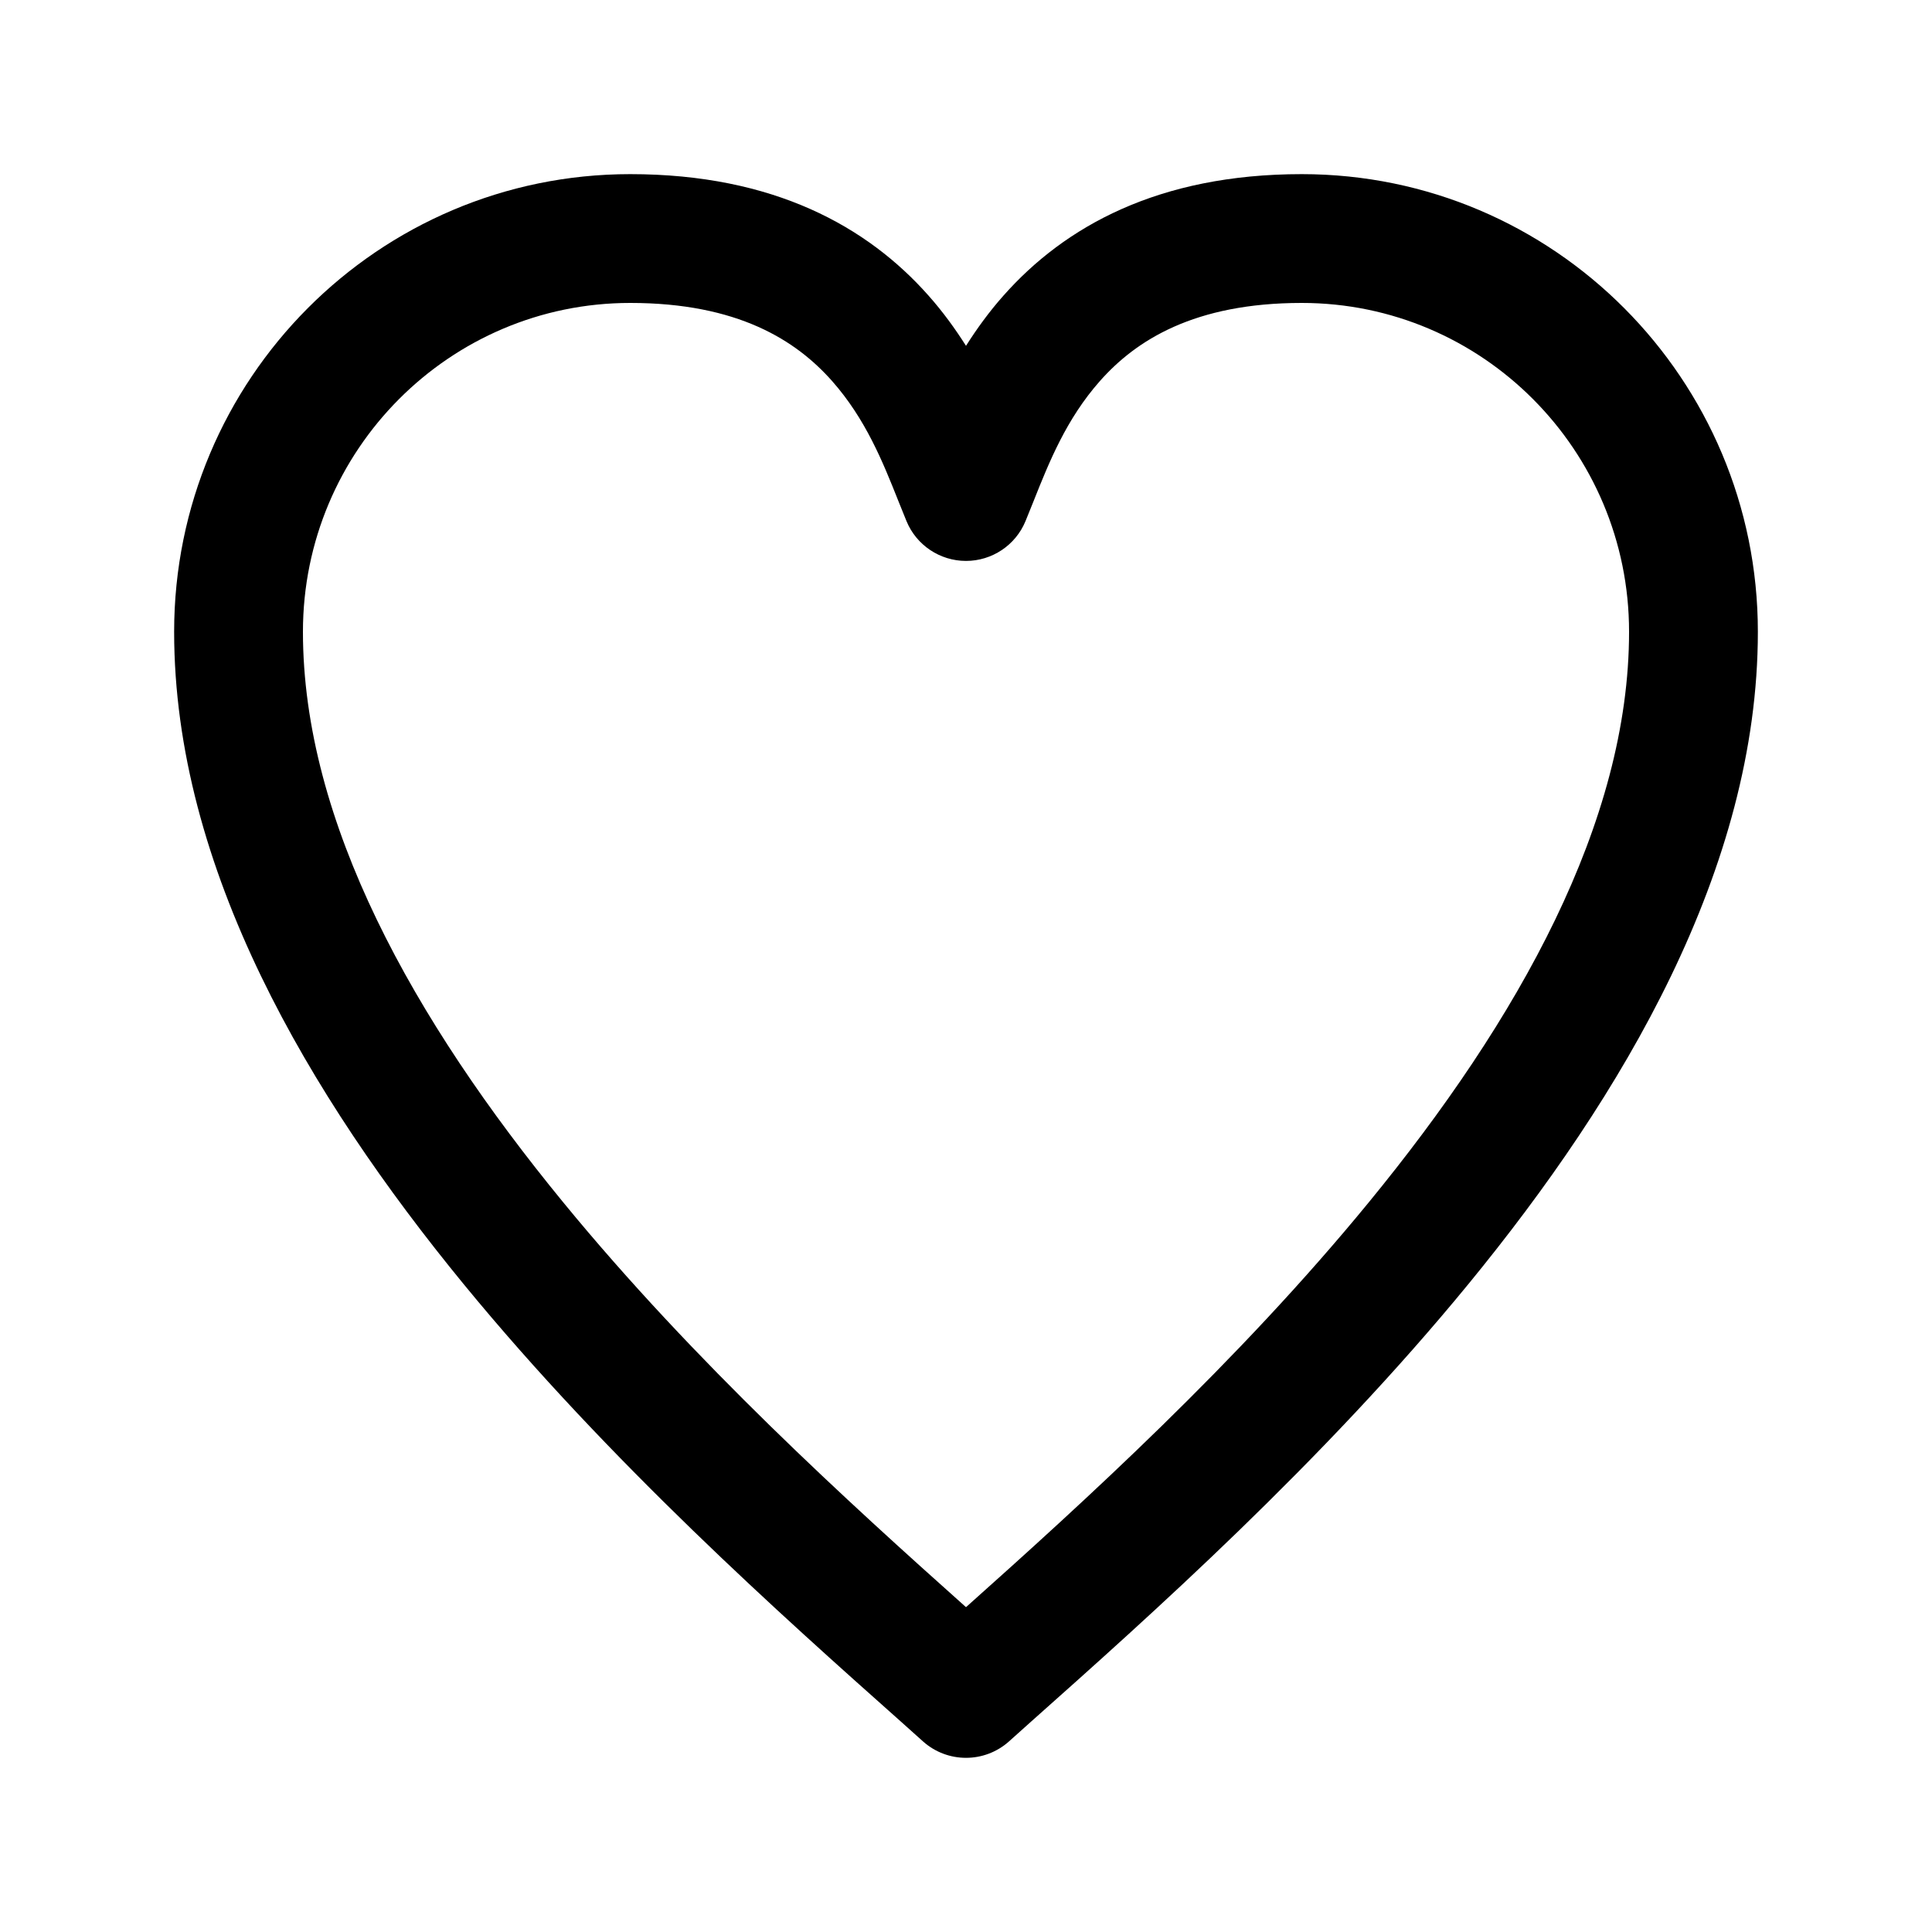
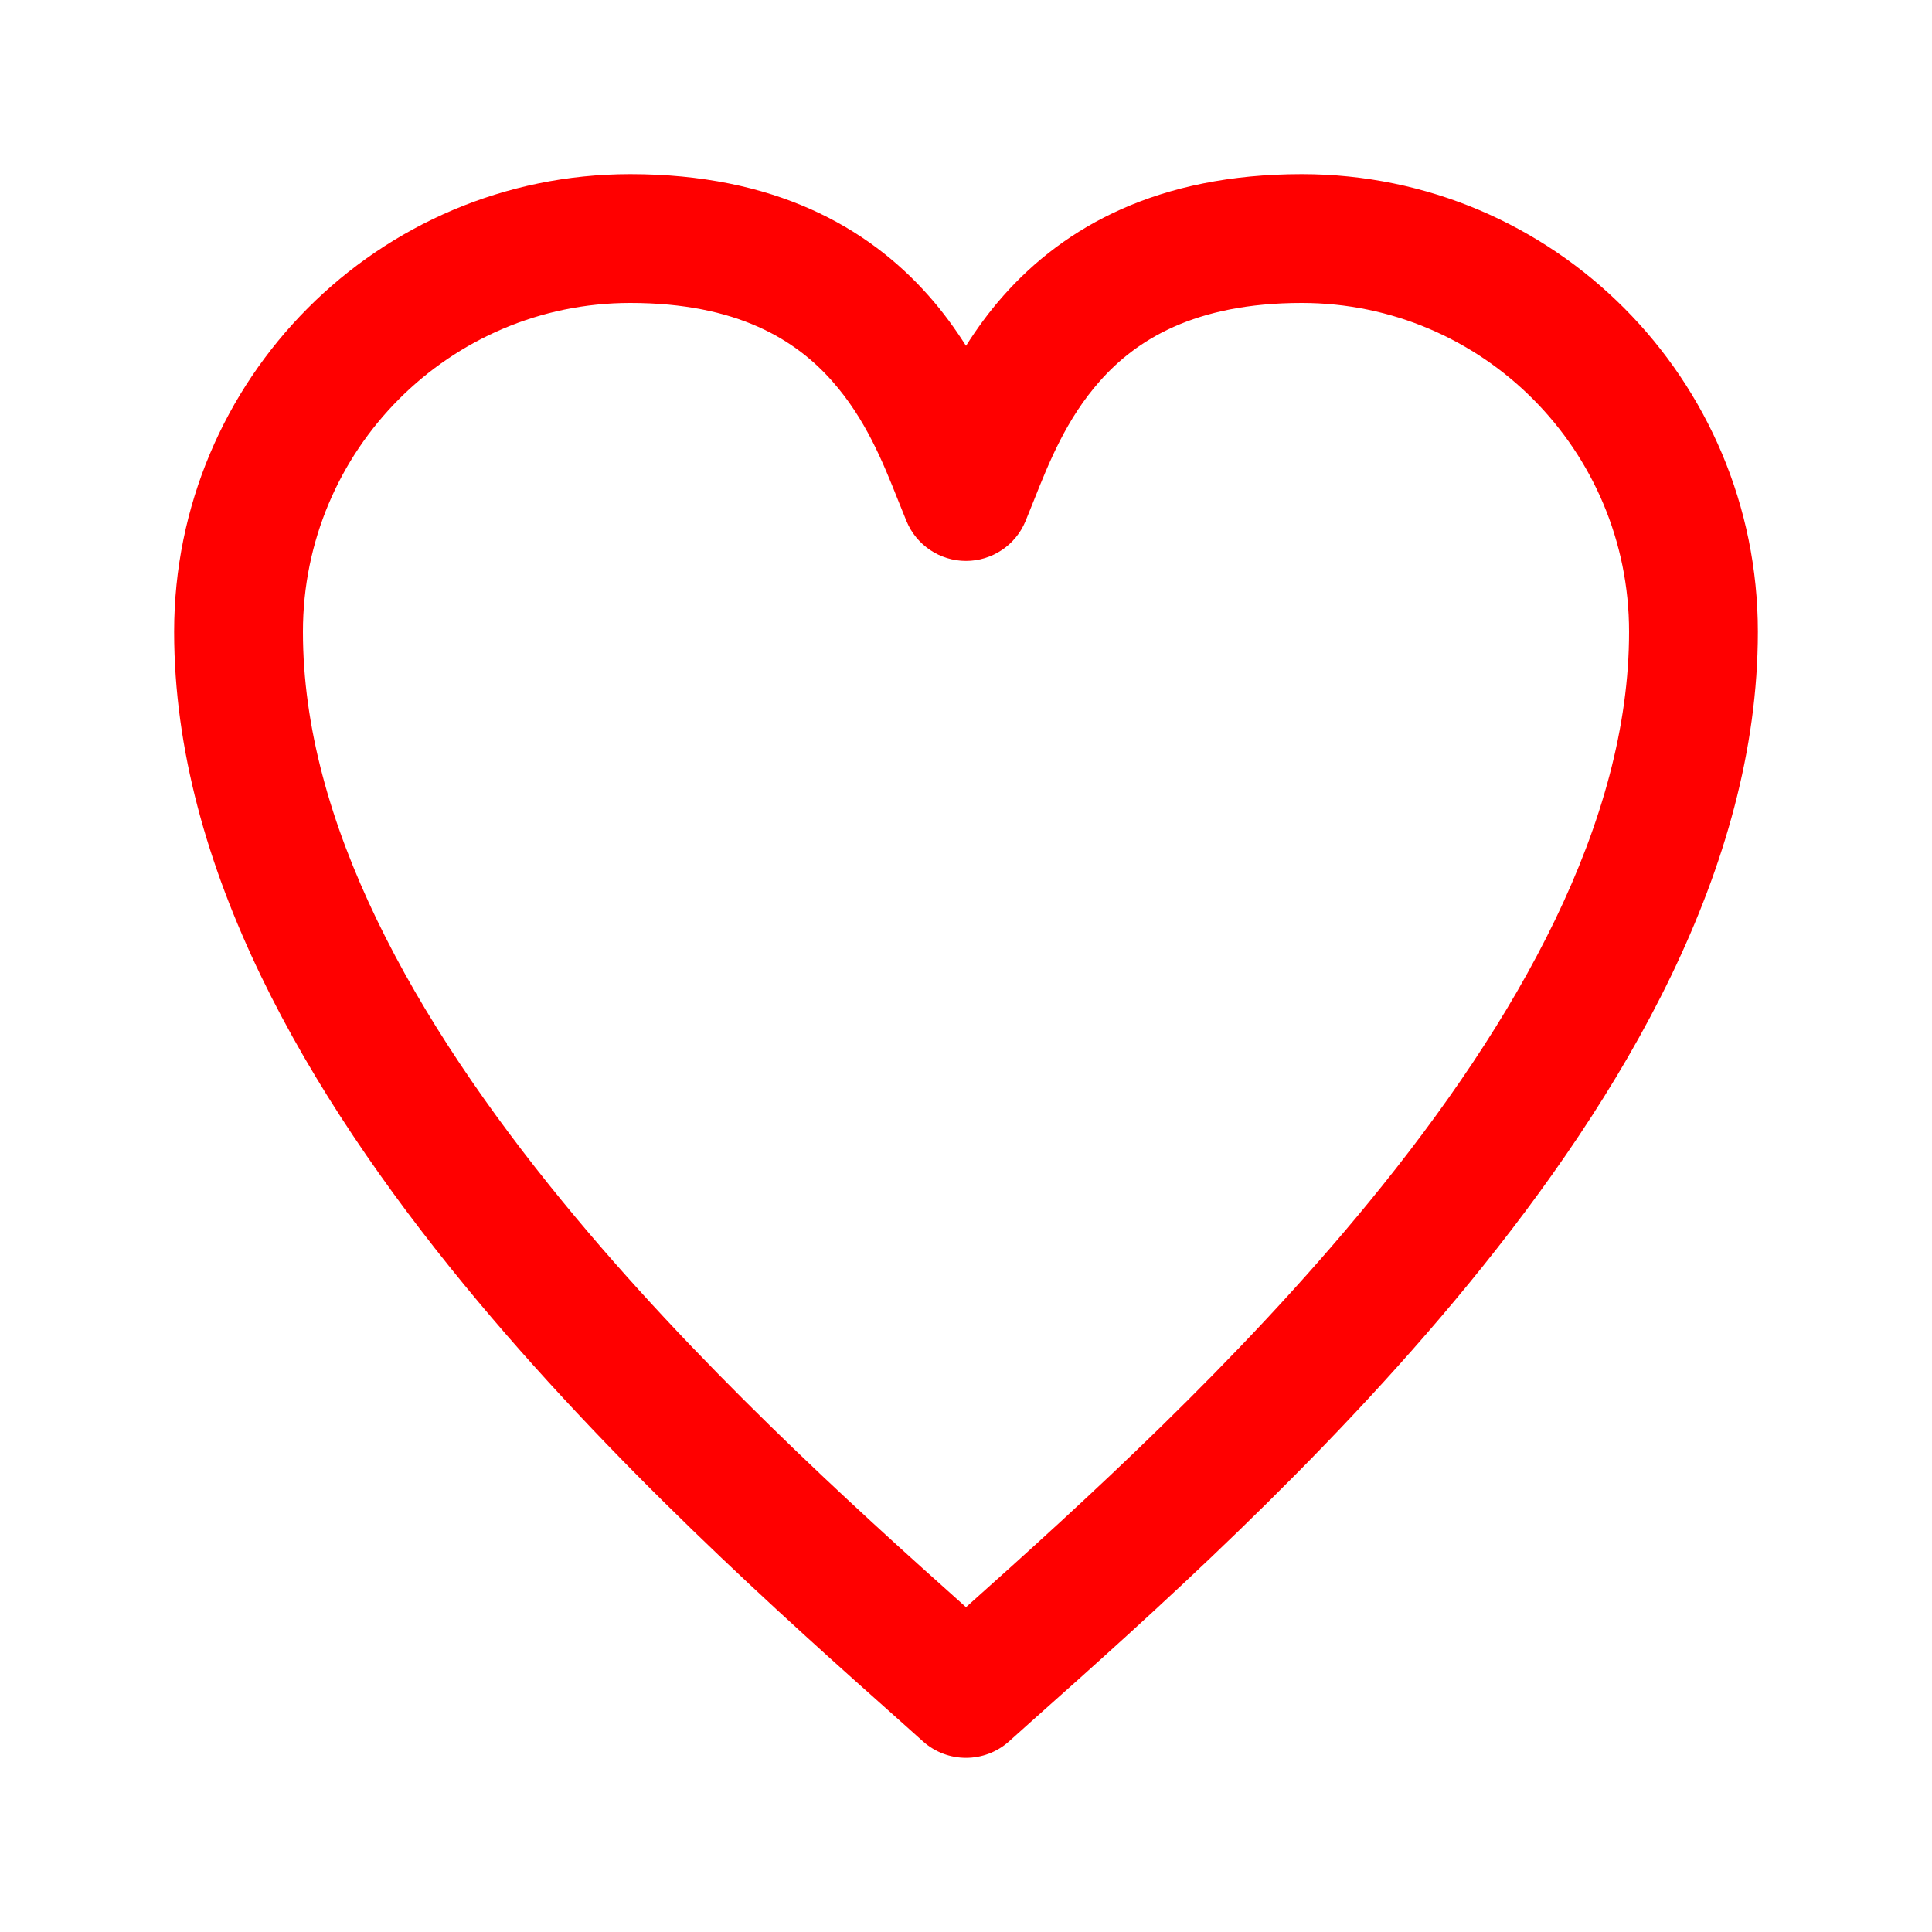
<svg xmlns="http://www.w3.org/2000/svg" width="15" height="15" viewBox="0 0 15 15" fill="none">
-   <path fill-rule="evenodd" clip-rule="evenodd" d="M4.893 2.352C3.492 2.352 2.352 3.494 2.352 4.905C2.352 6.382 3.21 7.917 4.373 9.335C5.394 10.581 6.595 11.67 7.5 12.478C8.405 11.67 9.606 10.581 10.627 9.335C11.79 7.917 12.648 6.382 12.648 4.905C12.648 3.494 11.508 2.352 10.107 2.352C9.271 2.352 8.819 2.643 8.54 2.958C8.279 3.253 8.146 3.586 8.025 3.89C8.004 3.943 7.983 3.995 7.962 4.046C7.885 4.233 7.702 4.355 7.5 4.355C7.298 4.355 7.115 4.233 7.038 4.046C7.017 3.995 6.996 3.943 6.975 3.89C6.854 3.586 6.721 3.253 6.46 2.958C6.181 2.643 5.729 2.352 4.893 2.352ZM1.352 4.905C1.352 2.945 2.936 1.352 4.893 1.352C6.008 1.352 6.735 1.76 7.209 2.295C7.321 2.421 7.417 2.554 7.5 2.685C7.583 2.554 7.679 2.421 7.791 2.295C8.265 1.76 8.992 1.352 10.107 1.352C12.064 1.352 13.648 2.945 13.648 4.905C13.648 6.74 12.601 8.505 11.401 9.969C10.264 11.356 8.922 12.551 8.006 13.366C7.946 13.419 7.889 13.471 7.833 13.521C7.643 13.69 7.357 13.69 7.167 13.521C7.111 13.471 7.054 13.419 6.994 13.366C6.078 12.551 4.736 11.356 3.599 9.969C2.399 8.505 1.352 6.74 1.352 4.905Z" fill="currentColor" />
+   <path fill-rule="evenodd" clip-rule="evenodd" d="M4.893 2.352C3.492 2.352 2.352 3.494 2.352 4.905C2.352 6.382 3.21 7.917 4.373 9.335C5.394 10.581 6.595 11.67 7.5 12.478C8.405 11.67 9.606 10.581 10.627 9.335C11.79 7.917 12.648 6.382 12.648 4.905C12.648 3.494 11.508 2.352 10.107 2.352C9.271 2.352 8.819 2.643 8.54 2.958C8.279 3.253 8.146 3.586 8.025 3.89C8.004 3.943 7.983 3.995 7.962 4.046C7.885 4.233 7.702 4.355 7.5 4.355C7.298 4.355 7.115 4.233 7.038 4.046C7.017 3.995 6.996 3.943 6.975 3.89C6.854 3.586 6.721 3.253 6.46 2.958C6.181 2.643 5.729 2.352 4.893 2.352ZM1.352 4.905C1.352 2.945 2.936 1.352 4.893 1.352C6.008 1.352 6.735 1.76 7.209 2.295C7.321 2.421 7.417 2.554 7.5 2.685C7.583 2.554 7.679 2.421 7.791 2.295C8.265 1.76 8.992 1.352 10.107 1.352C12.064 1.352 13.648 2.945 13.648 4.905C13.648 6.74 12.601 8.505 11.401 9.969C10.264 11.356 8.922 12.551 8.006 13.366C7.946 13.419 7.889 13.471 7.833 13.521C7.643 13.69 7.357 13.69 7.167 13.521C7.111 13.471 7.054 13.419 6.994 13.366C6.078 12.551 4.736 11.356 3.599 9.969C2.399 8.505 1.352 6.74 1.352 4.905Z" fill="red" />
</svg>
